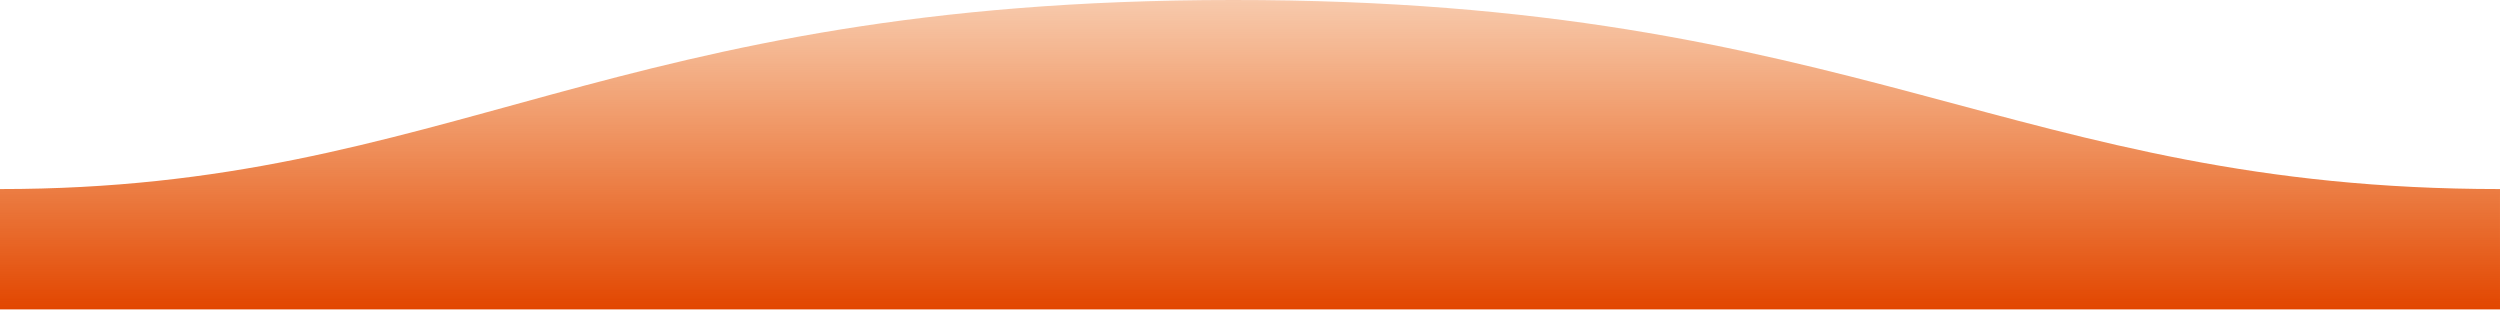
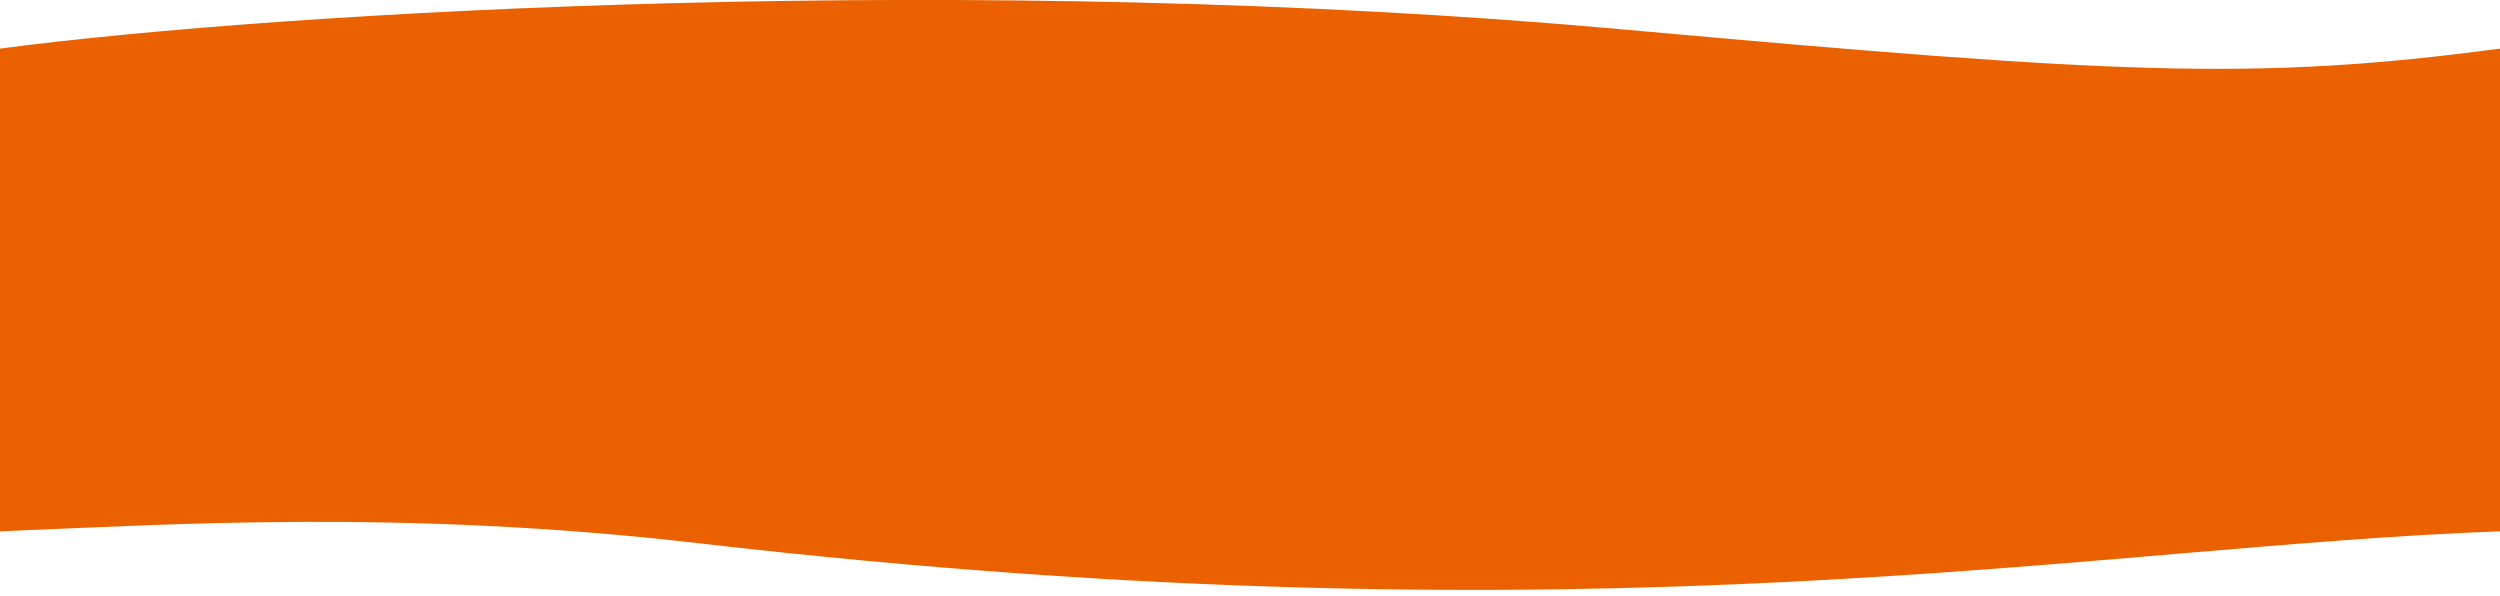
- <svg xmlns="http://www.w3.org/2000/svg" width="1600" height="198">
-   <defs>
-     <linearGradient id="a" x1="50%" x2="50%" y1="-10.959%" y2="100%">
-       <stop stop-color="#E95D00" stop-opacity=".25" offset="0%" />
-       <stop stop-color="#E24600" offset="100%" />
-     </linearGradient>
-   </defs>
-   <path fill="url(#a)" fill-rule="evenodd" d="M.005 121C311 121 409.898-.25 811 0c400 0 500 121 789 121v77H0s.005-48 .005-77z" transform="matrix(-1 0 0 1 1600 0)" />
+ <svg xmlns="http://www.w3.org/2000/svg" version="1.1" id="Capa_1" x="0px" y="0px" viewBox="0 0 1770 421.5" style="enable-background:new 0 0 1770 421.5;" xml:space="preserve">
+   <style type="text/css">
+ 	.st0{fill:#EB6100;}
+ </style>
+   <g>
+     <path class="st0" d="M0,34.4v341.8c122.6-5,286.3-15.7,494.5,8.4c640.4,74.2,989.1,1.7,1275.5-8.4V34.4   c-174,23.2-271,18-623.5-13.8C691.5-20.3,202.3,7.8,0,34.4z" />
+   </g>
</svg>
